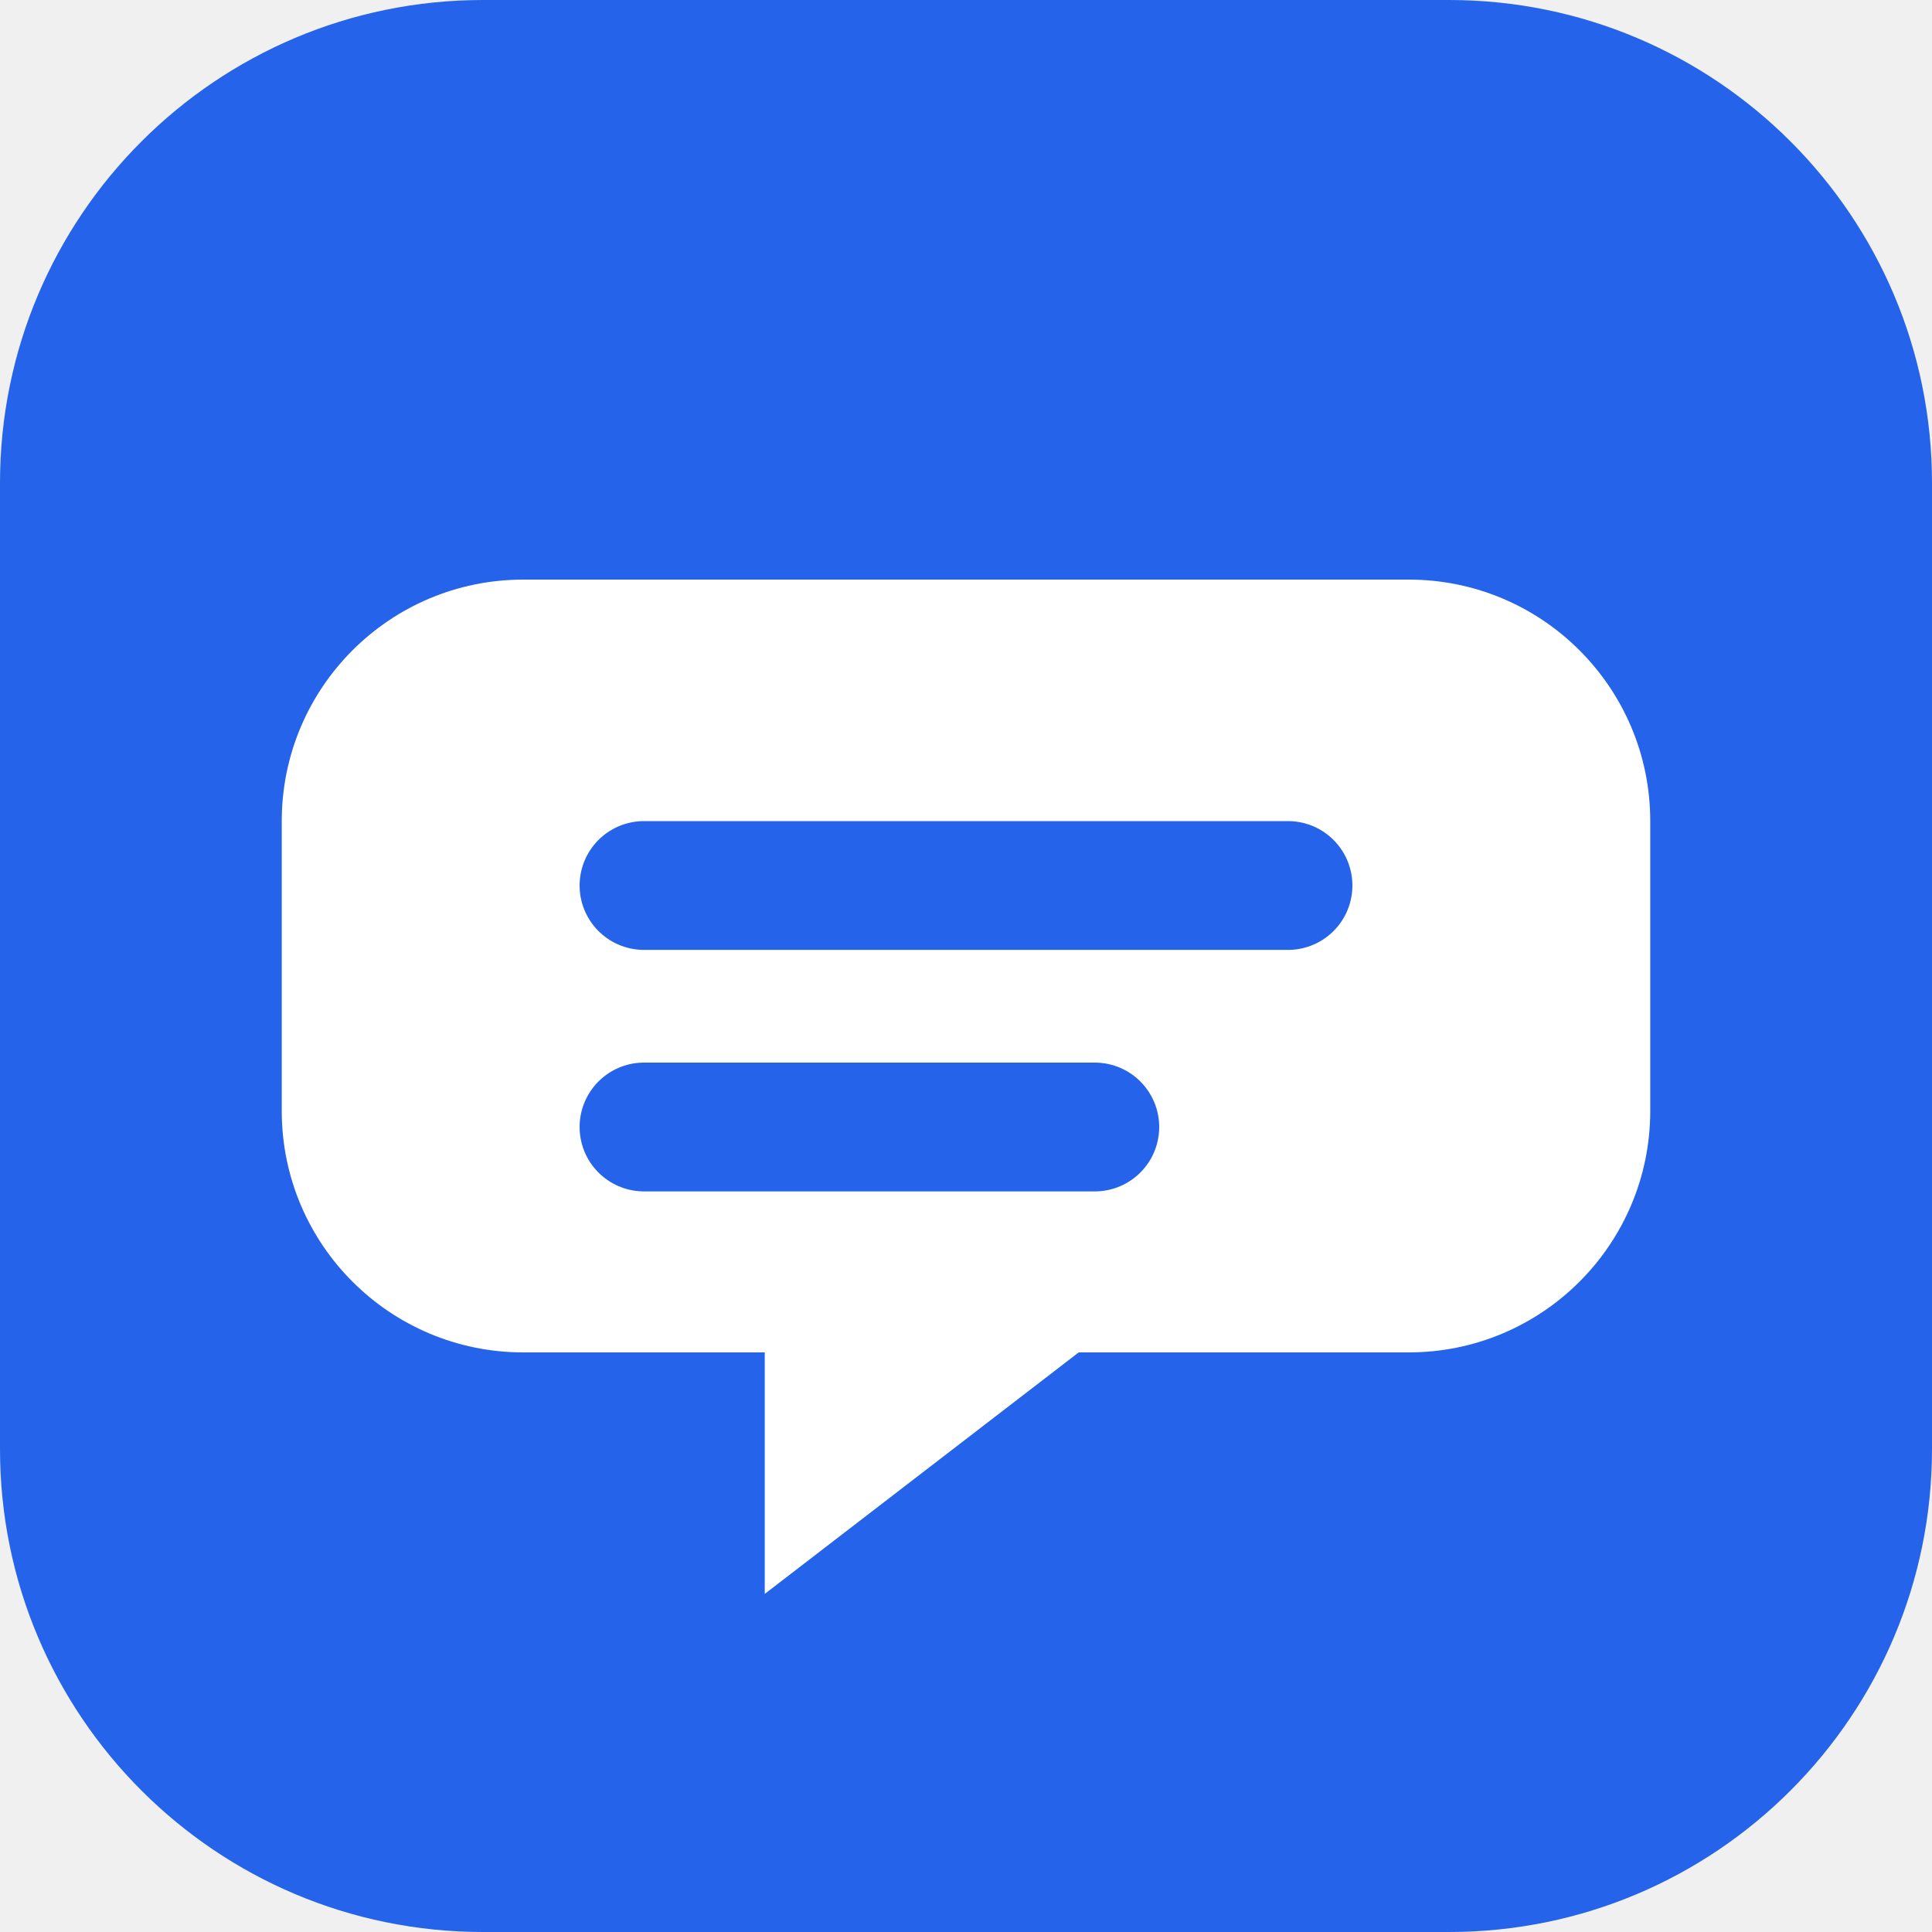
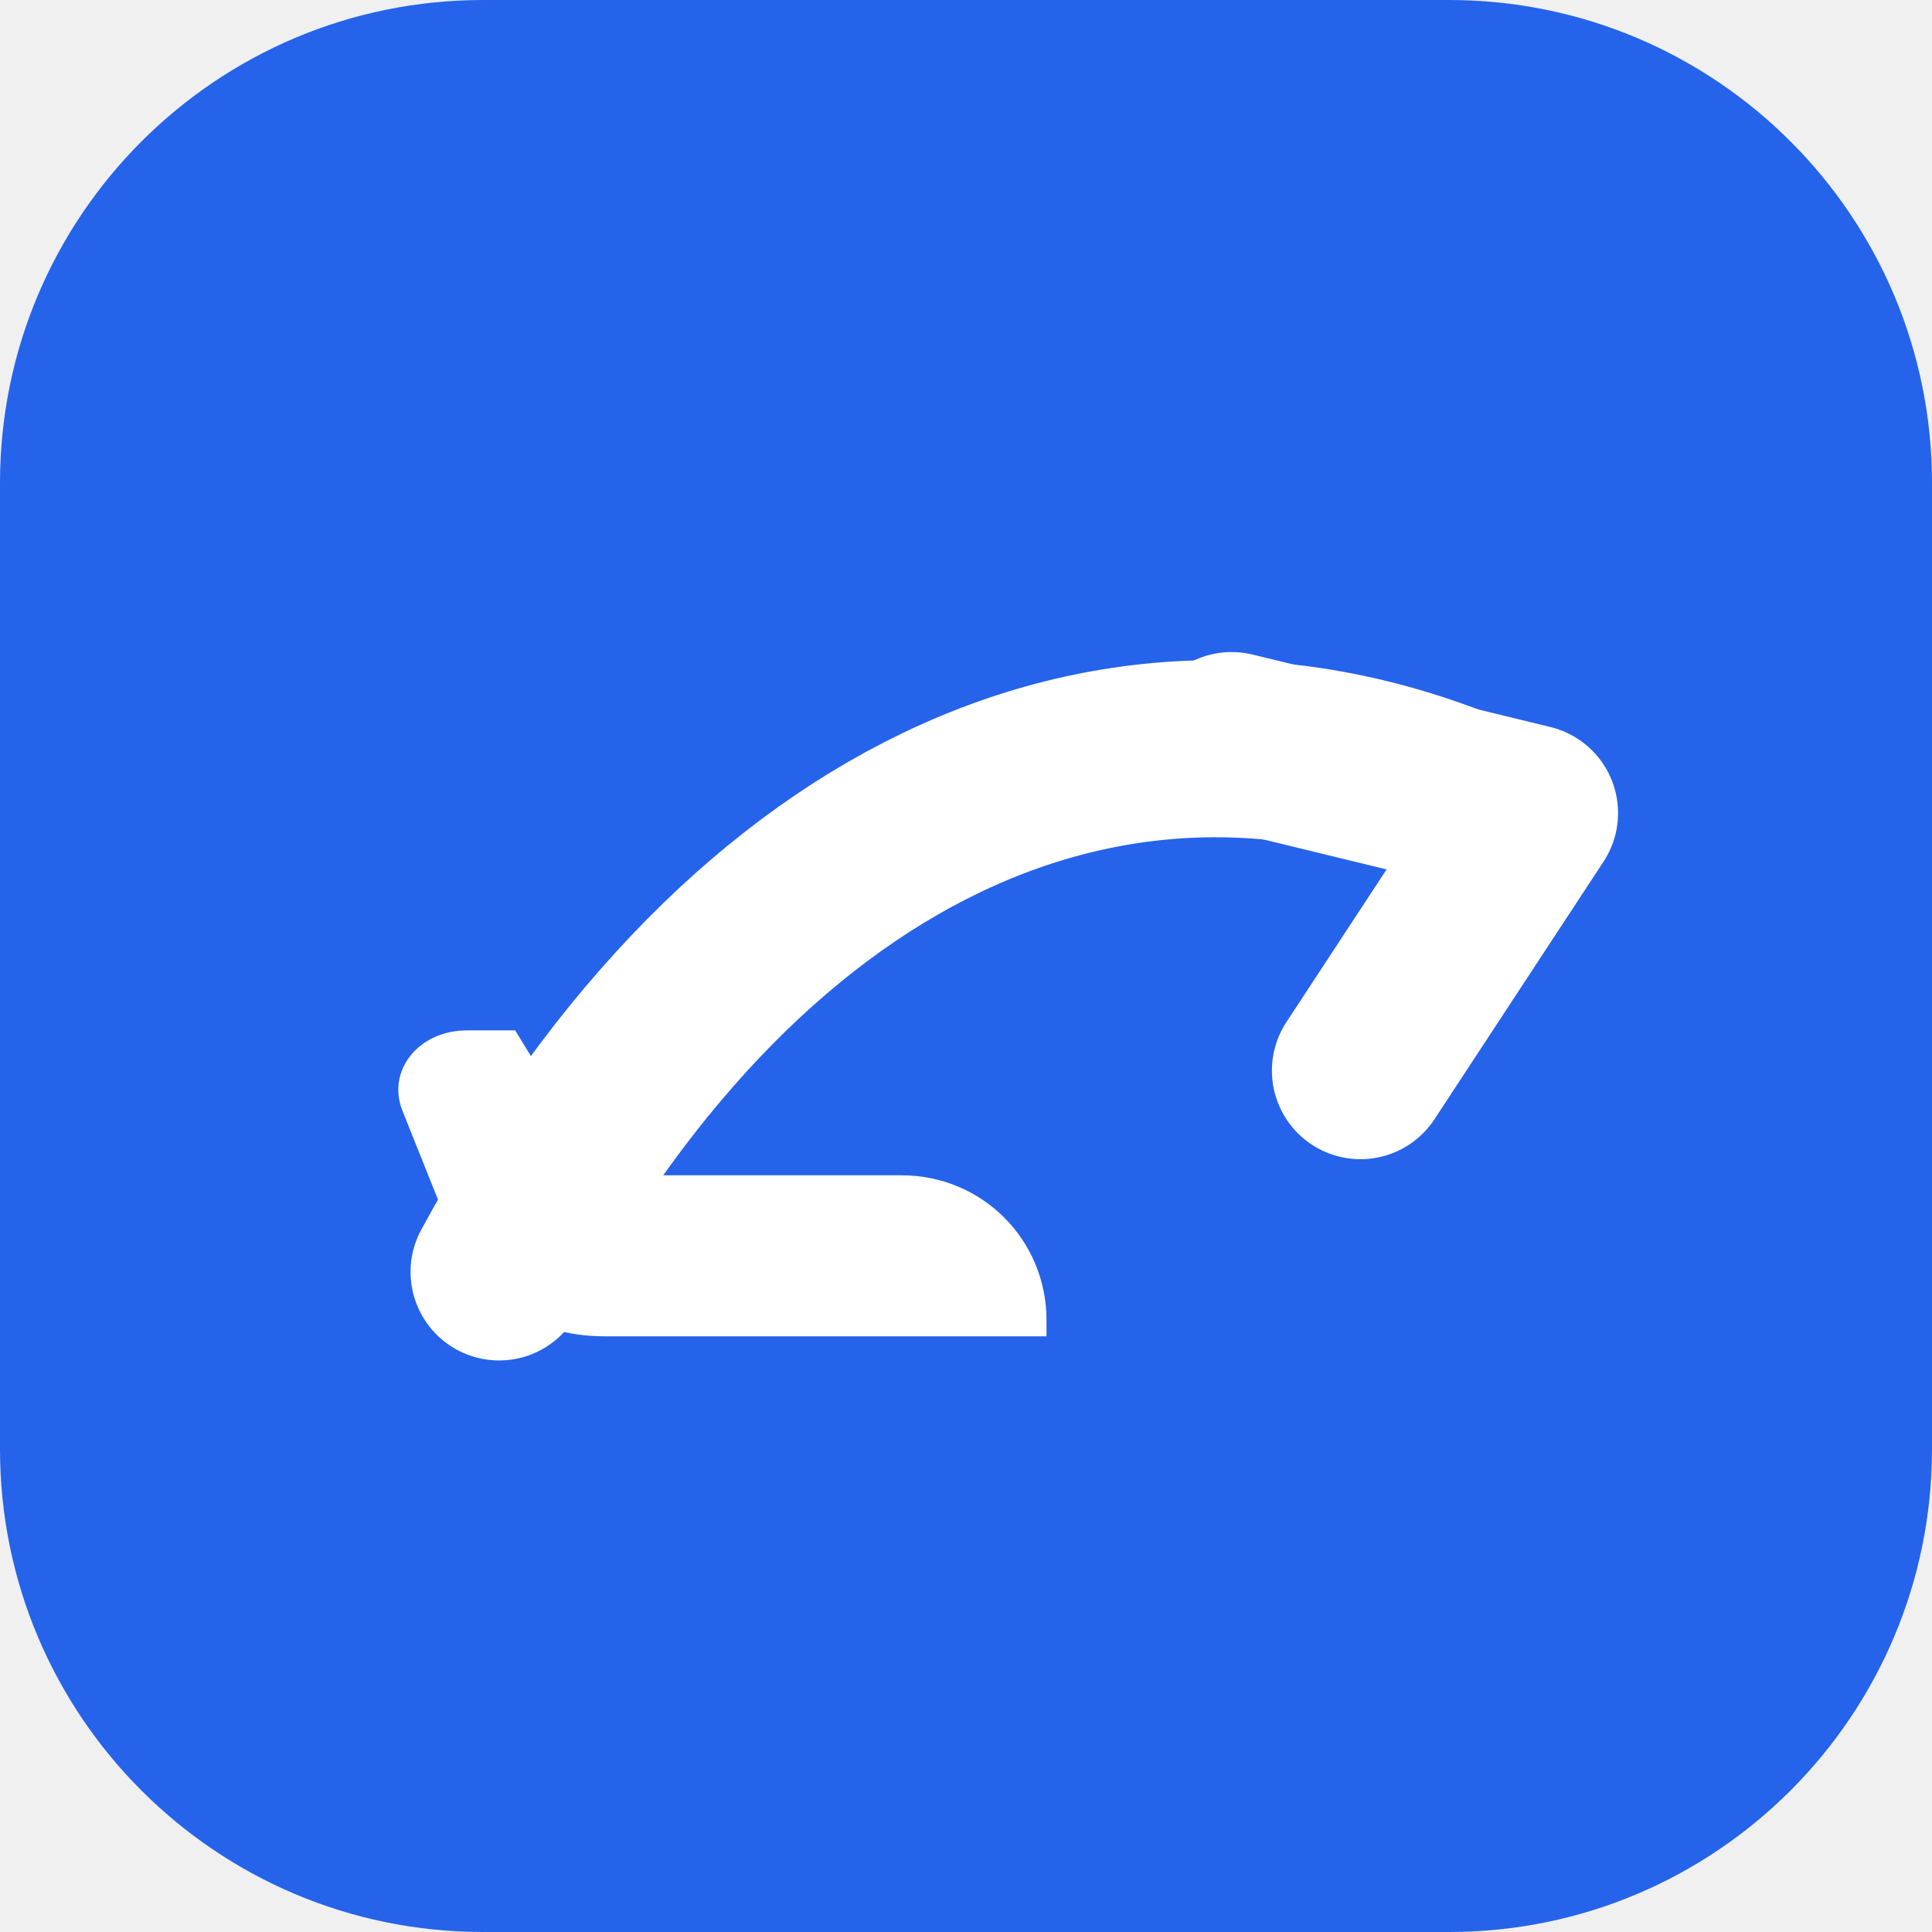
<svg xmlns="http://www.w3.org/2000/svg" viewBox="0 0 24 24" role="img" aria-label="CatchTail">
  <rect width="24" height="24" rx="6" fill="#2563EB" />
-   <path d="M6.5 7.2h11a3 3 0 0 1 3 3v3.6a3 3 0 0 1-3 3h-4.1l-3.9 3v-3H6.5a3 3 0 0 1-3-3v-3.6a3 3 0 0 1 3-3Z" fill="#fff" />
-   <path d="M8 11h8M8 14h5.6" fill="none" stroke="#2563EB" stroke-width="1.6" stroke-linecap="round" />
+   <path d="M6.2 15.8c3.1-5.7 7.9-7.9 12.6-5.6" fill="none" stroke="#fff" stroke-width="2.2" stroke-linecap="round" />
+   <path d="M15.3 9.2 19 10.1l-2.1 3.2" fill="none" stroke="#fff" stroke-width="2.2" stroke-linecap="round" stroke-linejoin="round" />
+   <path d="M6 14.6h5.2c1 0 1.8.8 1.8 1.8v.2H7.5c-.9 0-1.6-.5-1.9-1.3L5 13.8c-.2-.5.2-1 .8-1h.6l1.1 1.8" fill="#fff" />
</svg>
